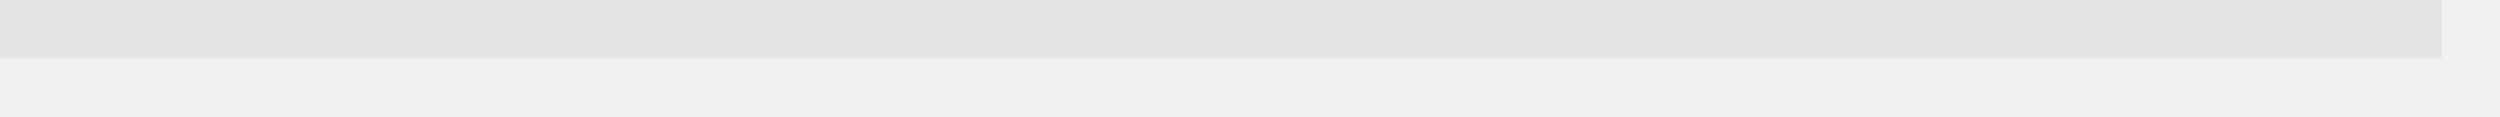
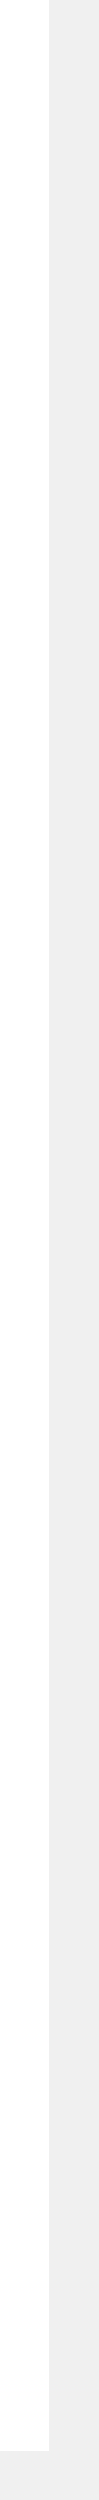
- <svg xmlns="http://www.w3.org/2000/svg" version="1.1" width="43px" height="2px">
-   <g transform="matrix(1 0 0 1 -158 -654 )">
-     <path d="M 158 654.5  L 200 654.5  " stroke-width="1" stroke="#e4e4e4" fill="none" />
+ <svg xmlns="http://www.w3.org/2000/svg" version="1.1" width="2px" height="51px">
+   <g transform="matrix(1 0 0 1 -255 -618 )">
+     <path d="M 255.5 618  L 255.5 668  " stroke-width="1" stroke="#ffffff" fill="none" />
  </g>
</svg>
